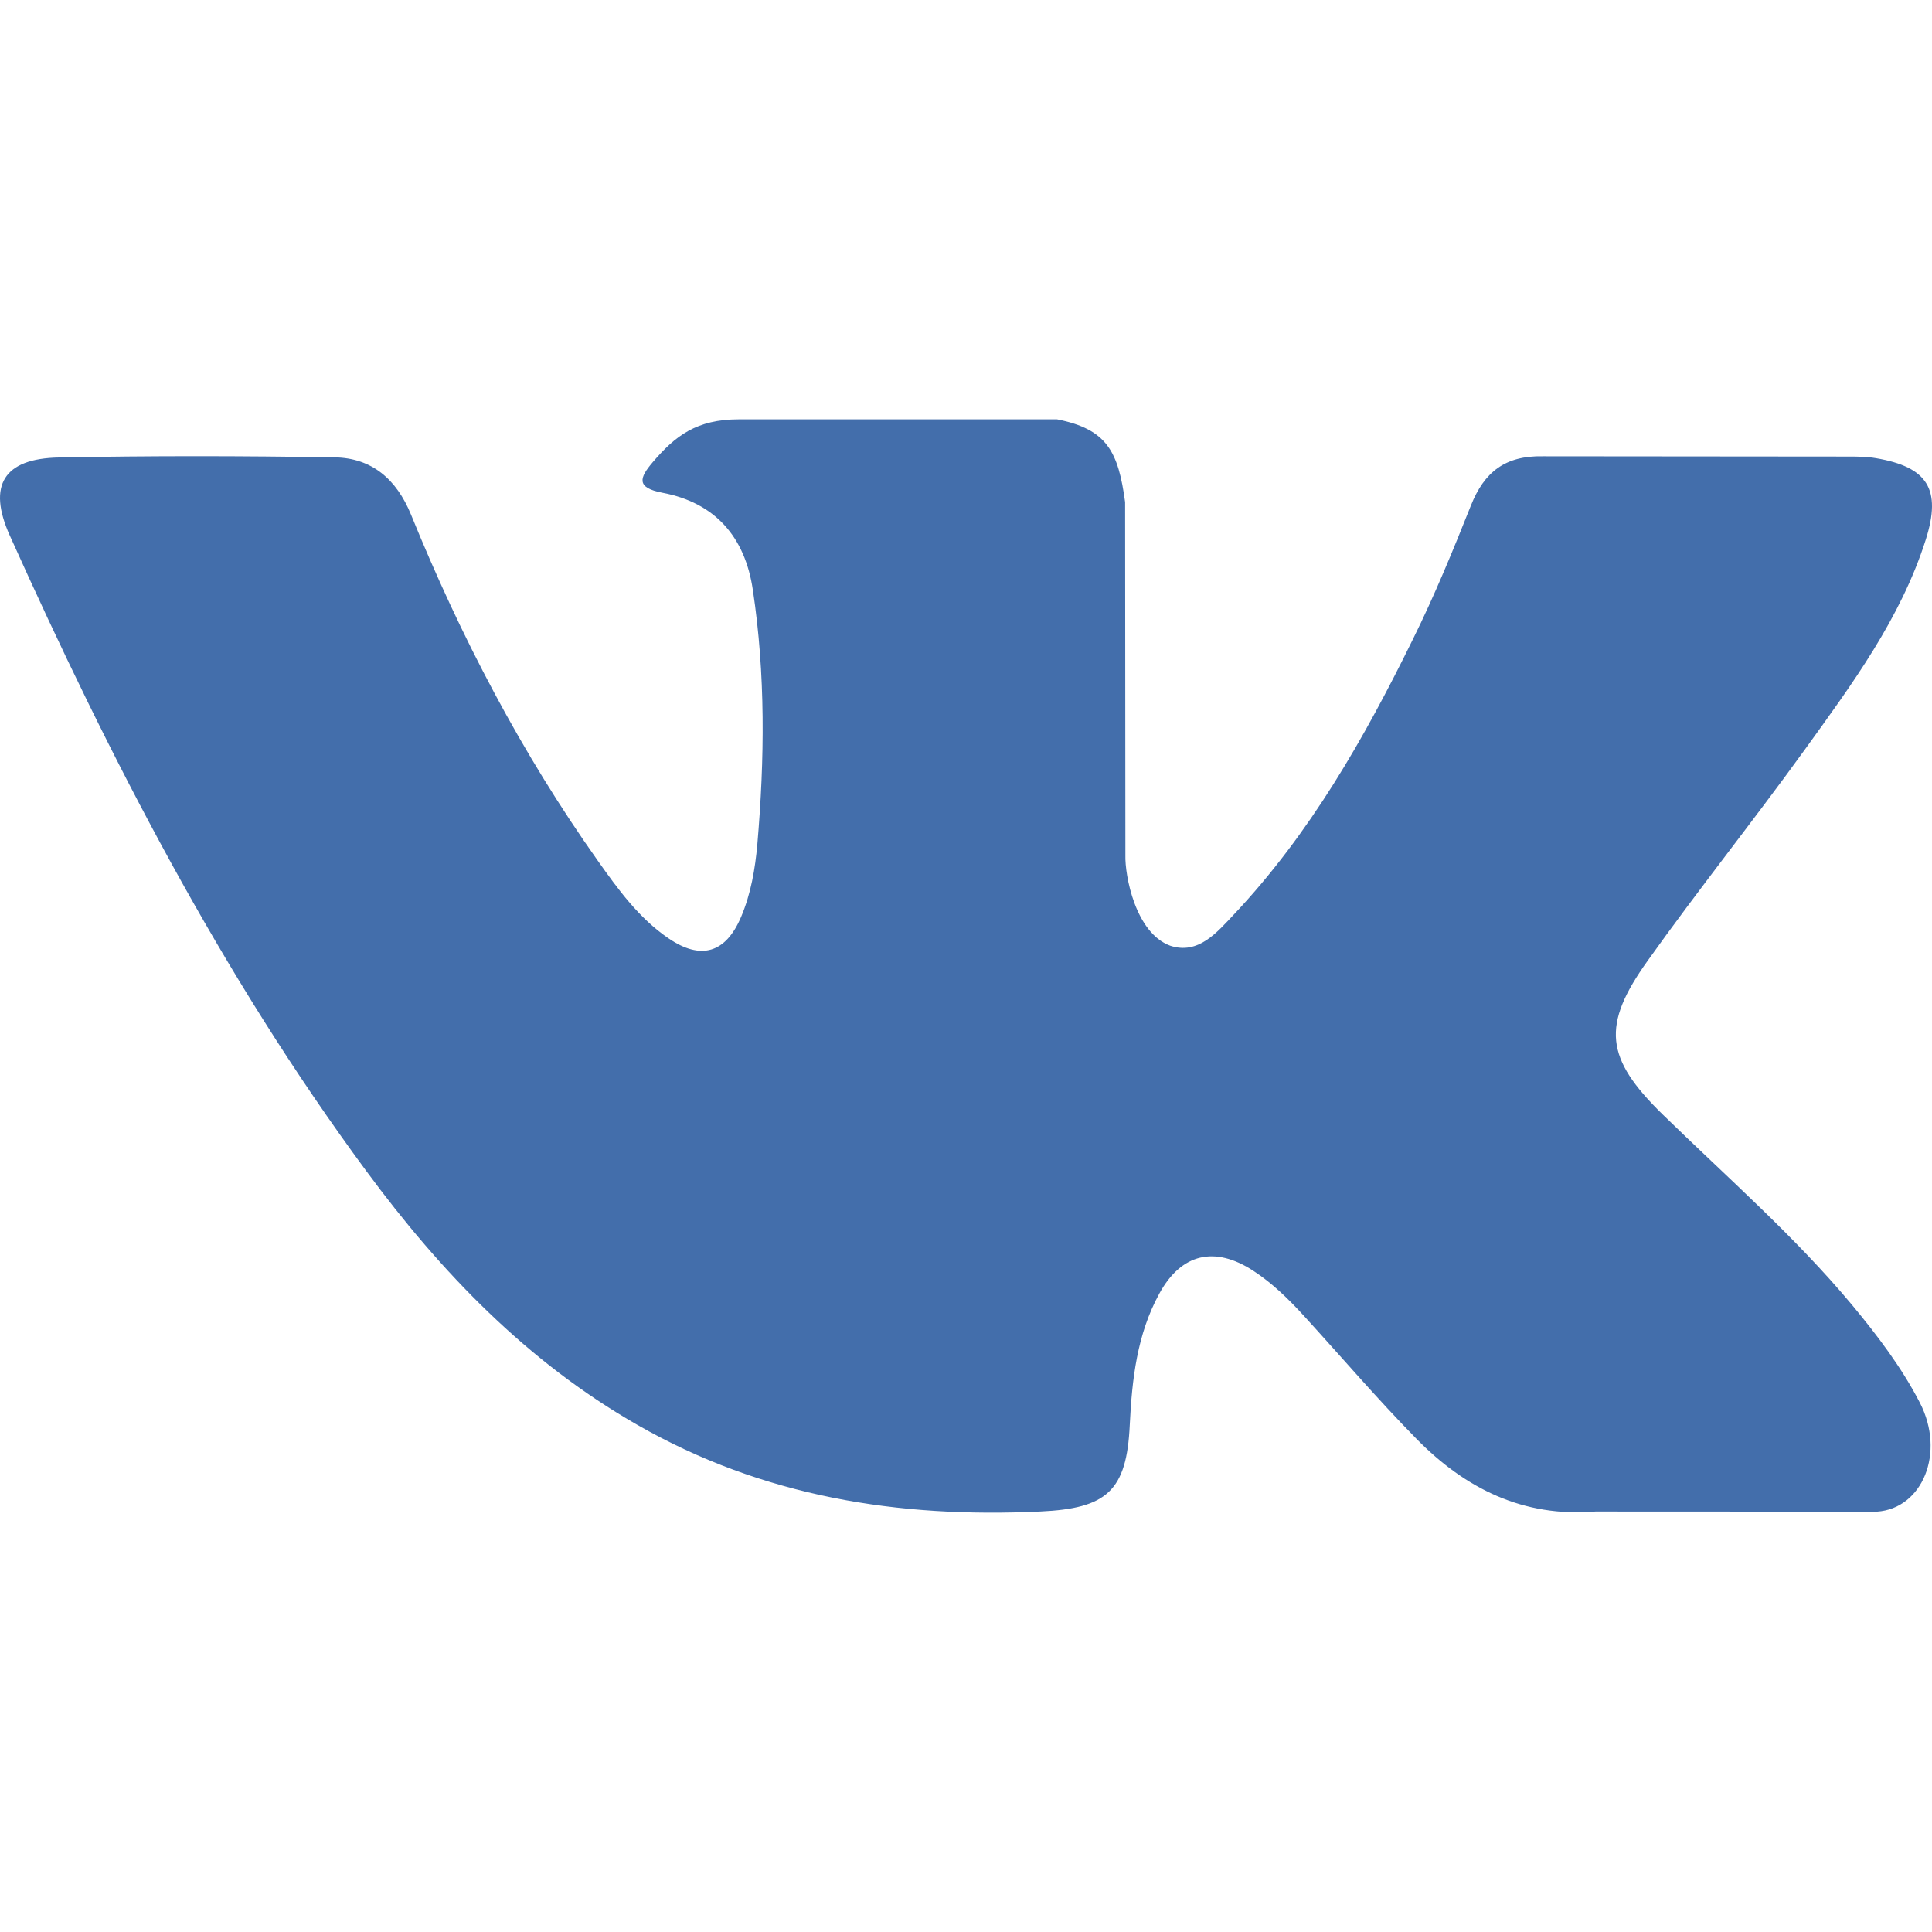
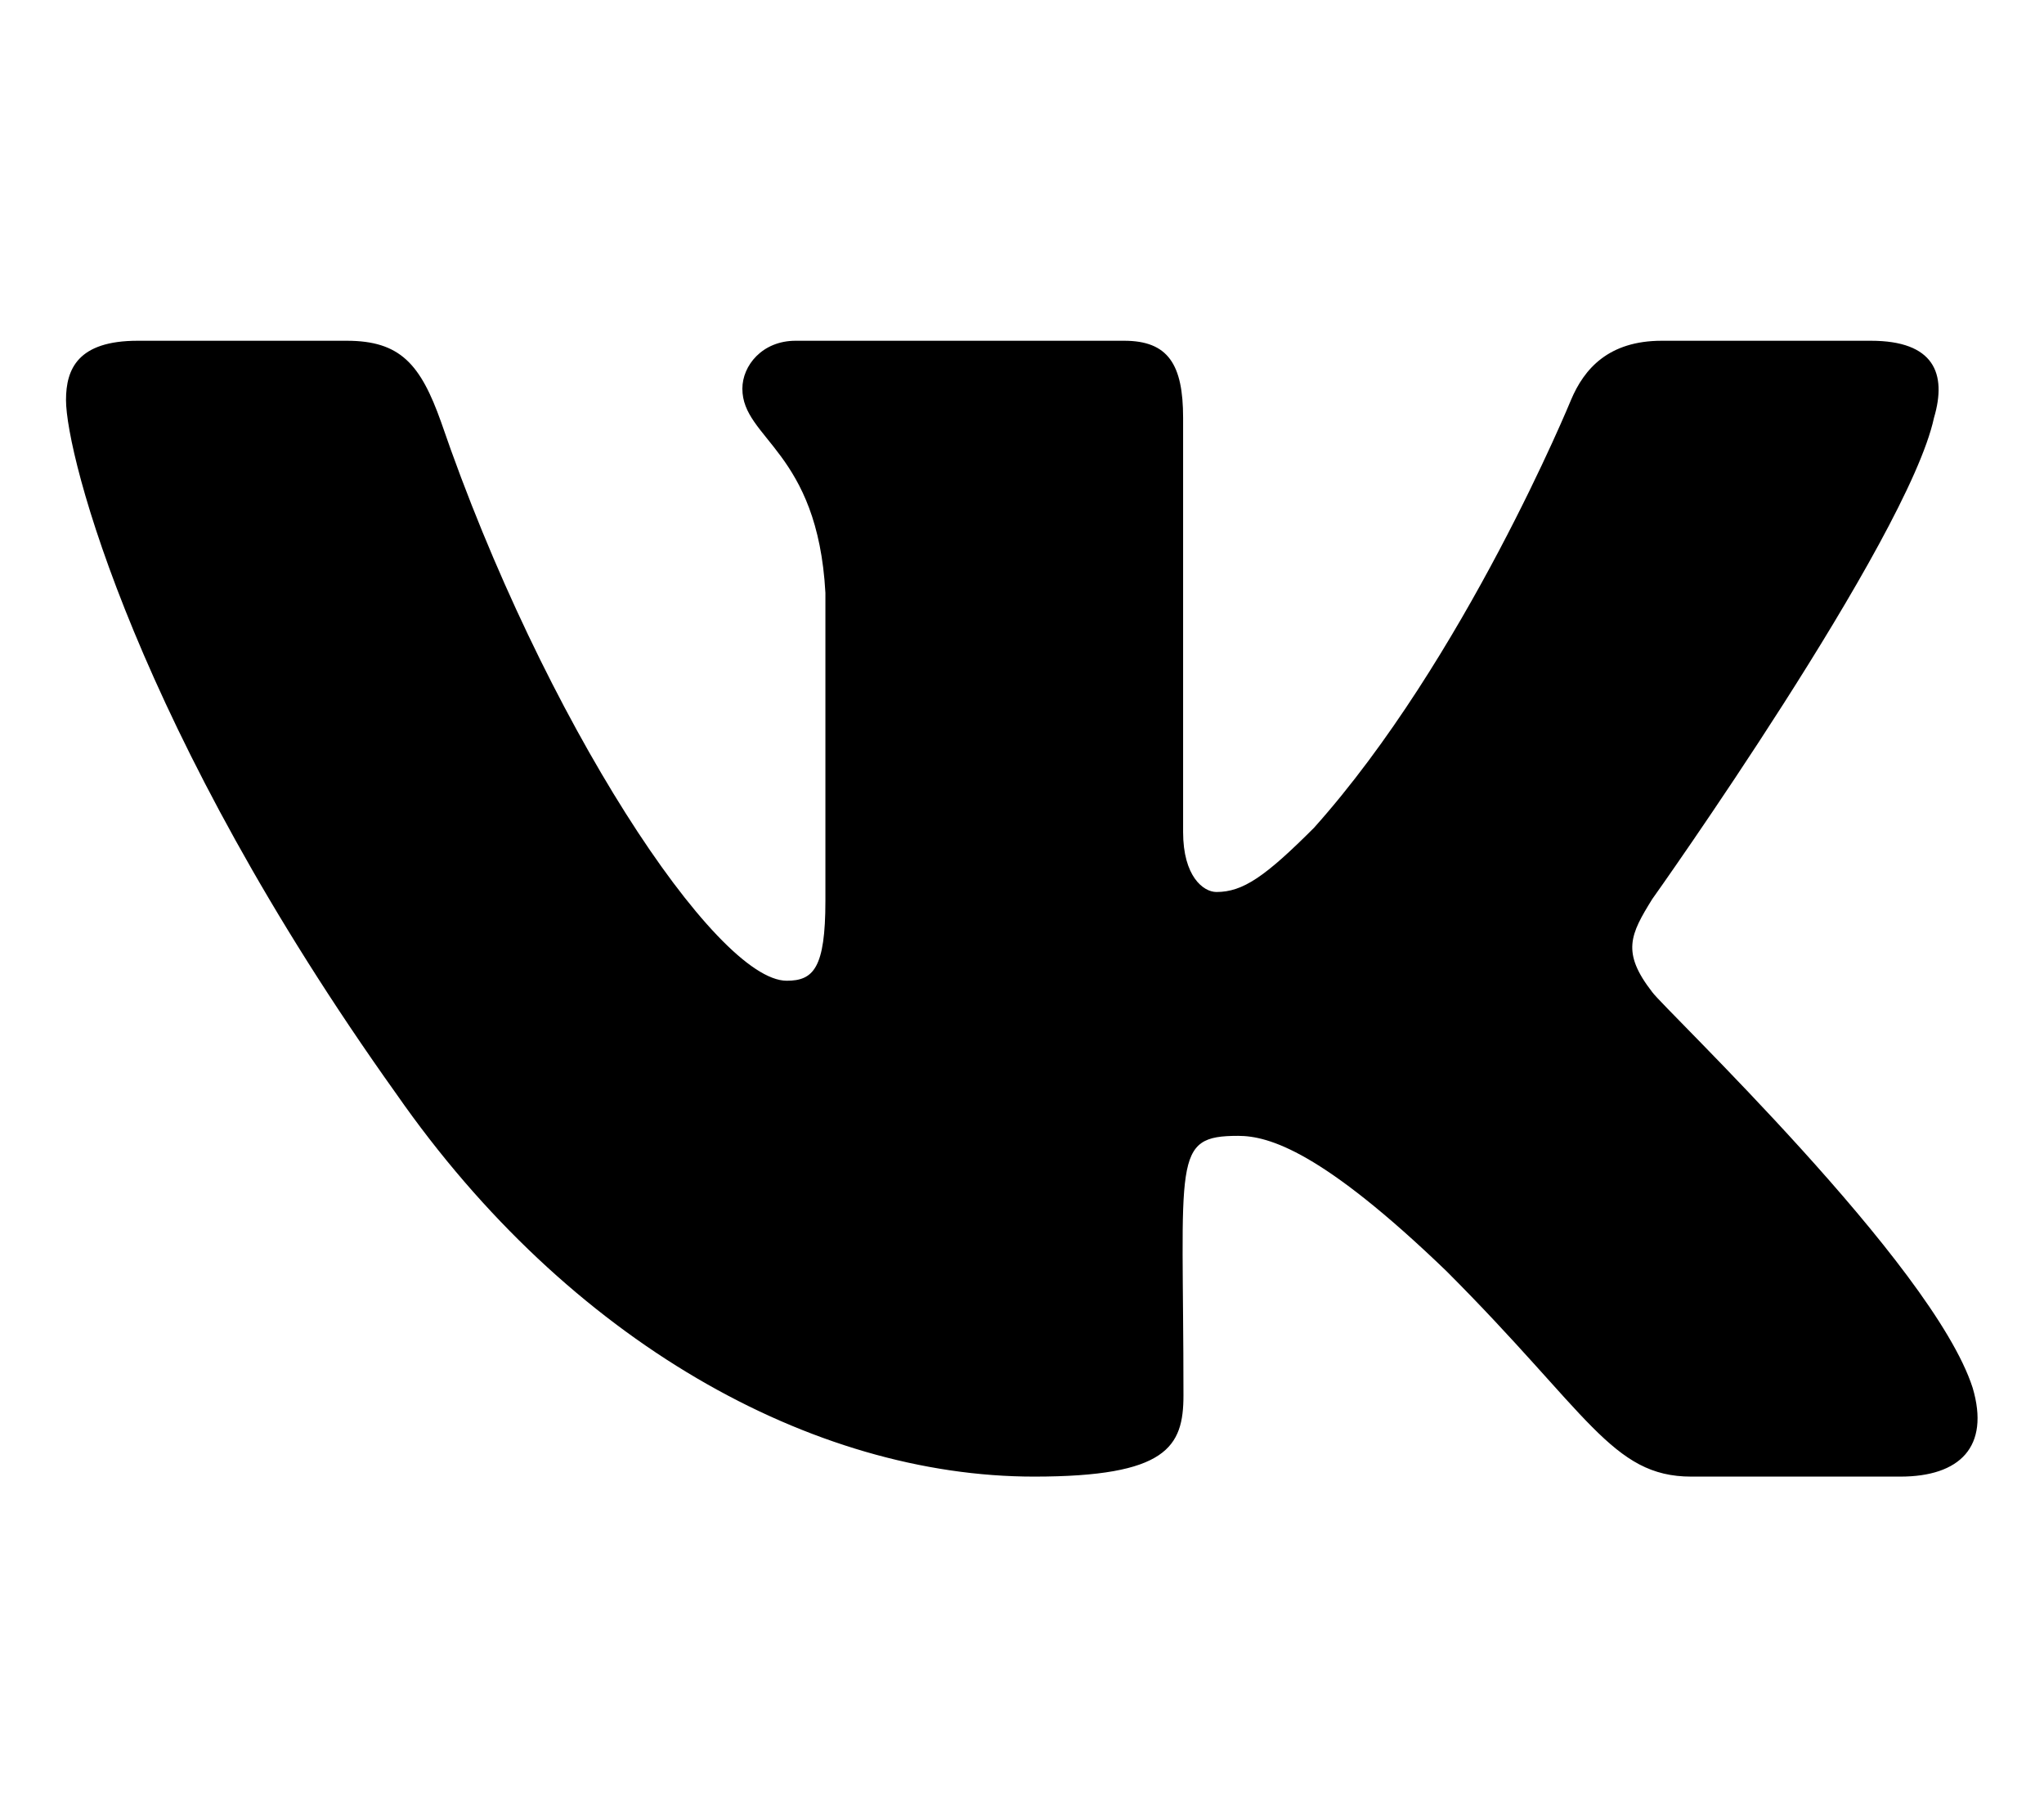
- <svg xmlns="http://www.w3.org/2000/svg" version="1.1" id="Layer_1" x="0px" y="0px" viewBox="0 0 512 512" style="enable-background:new 0 0 512 512;" xml:space="preserve">
-   <path style="fill:#436EAB;" d="M440.649,295.361c16.984,16.582,34.909,32.182,50.142,50.436  c6.729,8.112,13.099,16.482,17.973,25.896c6.906,13.382,0.651,28.108-11.348,28.907l-74.59-0.034  c-19.238,1.596-34.585-6.148-47.489-19.302c-10.327-10.519-19.891-21.714-29.821-32.588c-4.071-4.444-8.332-8.626-13.422-11.932  c-10.182-6.609-19.021-4.586-24.84,6.034c-5.926,10.802-7.271,22.762-7.853,34.8c-0.799,17.564-6.108,22.182-23.751,22.986  c-37.705,1.778-73.489-3.926-106.732-22.947c-29.308-16.768-52.034-40.441-71.816-67.24  C58.589,258.194,29.094,200.852,2.586,141.904c-5.967-13.281-1.603-20.41,13.051-20.663c24.333-0.473,48.663-0.439,73.025-0.034  c9.89,0.145,16.437,5.817,20.256,15.16c13.165,32.371,29.274,63.169,49.494,91.716c5.385,7.6,10.876,15.201,18.694,20.55  c8.65,5.923,15.236,3.96,19.305-5.676c2.582-6.11,3.713-12.691,4.295-19.234c1.928-22.513,2.182-44.988-1.199-67.422  c-2.076-14.001-9.962-23.065-23.933-25.714c-7.129-1.351-6.068-4.004-2.616-8.073c5.995-7.018,11.634-11.387,22.875-11.387h84.298  c13.271,2.619,16.218,8.581,18.035,21.934l0.072,93.637c-0.145,5.169,2.582,20.51,11.893,23.931  c7.452,2.436,12.364-3.526,16.836-8.251c20.183-21.421,34.588-46.737,47.457-72.951c5.711-11.527,10.622-23.497,15.381-35.458  c3.526-8.875,9.059-13.242,19.056-13.049l81.132,0.072c2.406,0,4.84,0.035,7.17,0.434c13.671,2.33,17.418,8.211,13.195,21.561  c-6.653,20.945-19.598,38.4-32.255,55.935c-13.53,18.721-28.001,36.802-41.418,55.634  C424.357,271.756,425.336,280.424,440.649,295.361L440.649,295.361z" />
-   <g>
- </g>
-   <g>
- </g>
-   <g>
- </g>
-   <g>
- </g>
-   <g>
- </g>
-   <g>
- </g>
-   <g>
- </g>
-   <g>
- </g>
-   <g>
- </g>
-   <g>
- </g>
-   <g>
- </g>
-   <g>
- </g>
-   <g>
- </g>
-   <g>
- </g>
-   <g>
- </g>
+ <svg xmlns="http://www.w3.org/2000/svg" viewBox="0 0 576 512">
+   <path d="M545 117.7c3.7-12.5 0-21.7-17.8-21.7h-58.9c-15 0-21.9 7.9-25.6 16.7 0 0-30 73.1-72.4 120.5-13.7 13.7-20 18.1-27.5 18.1-3.7 0-9.4-4.4-9.4-16.9V117.7c0-15-4.2-21.7-16.6-21.7h-92.6c-9.4 0-15 7-15 13.5 0 14.2 21.2 17.5 23.4 57.5v86.8c0 19-3.4 22.5-10.9 22.5-20 0-68.6-73.4-97.4-157.4-5.8-16.3-11.5-22.9-26.6-22.9H38.8c-16.8 0-20.2 7.9-20.2 16.7 0 15.6 20 93.1 93.1 195.5C160.4 378.1 229 416 291.4 416c37.5 0 42.1-8.4 42.1-22.9 0-66.8-3.4-73.1 15.4-73.1 8.7 0 23.7 4.4 58.7 38.1 40 40 46.6 57.9 69 57.9h58.9c16.8 0 25.3-8.4 20.4-25-11.2-34.9-86.9-106.7-90.3-111.5-8.7-11.2-6.2-16.2 0-26.2.1-.1 72-101.3 79.4-135.6z" />
</svg>
